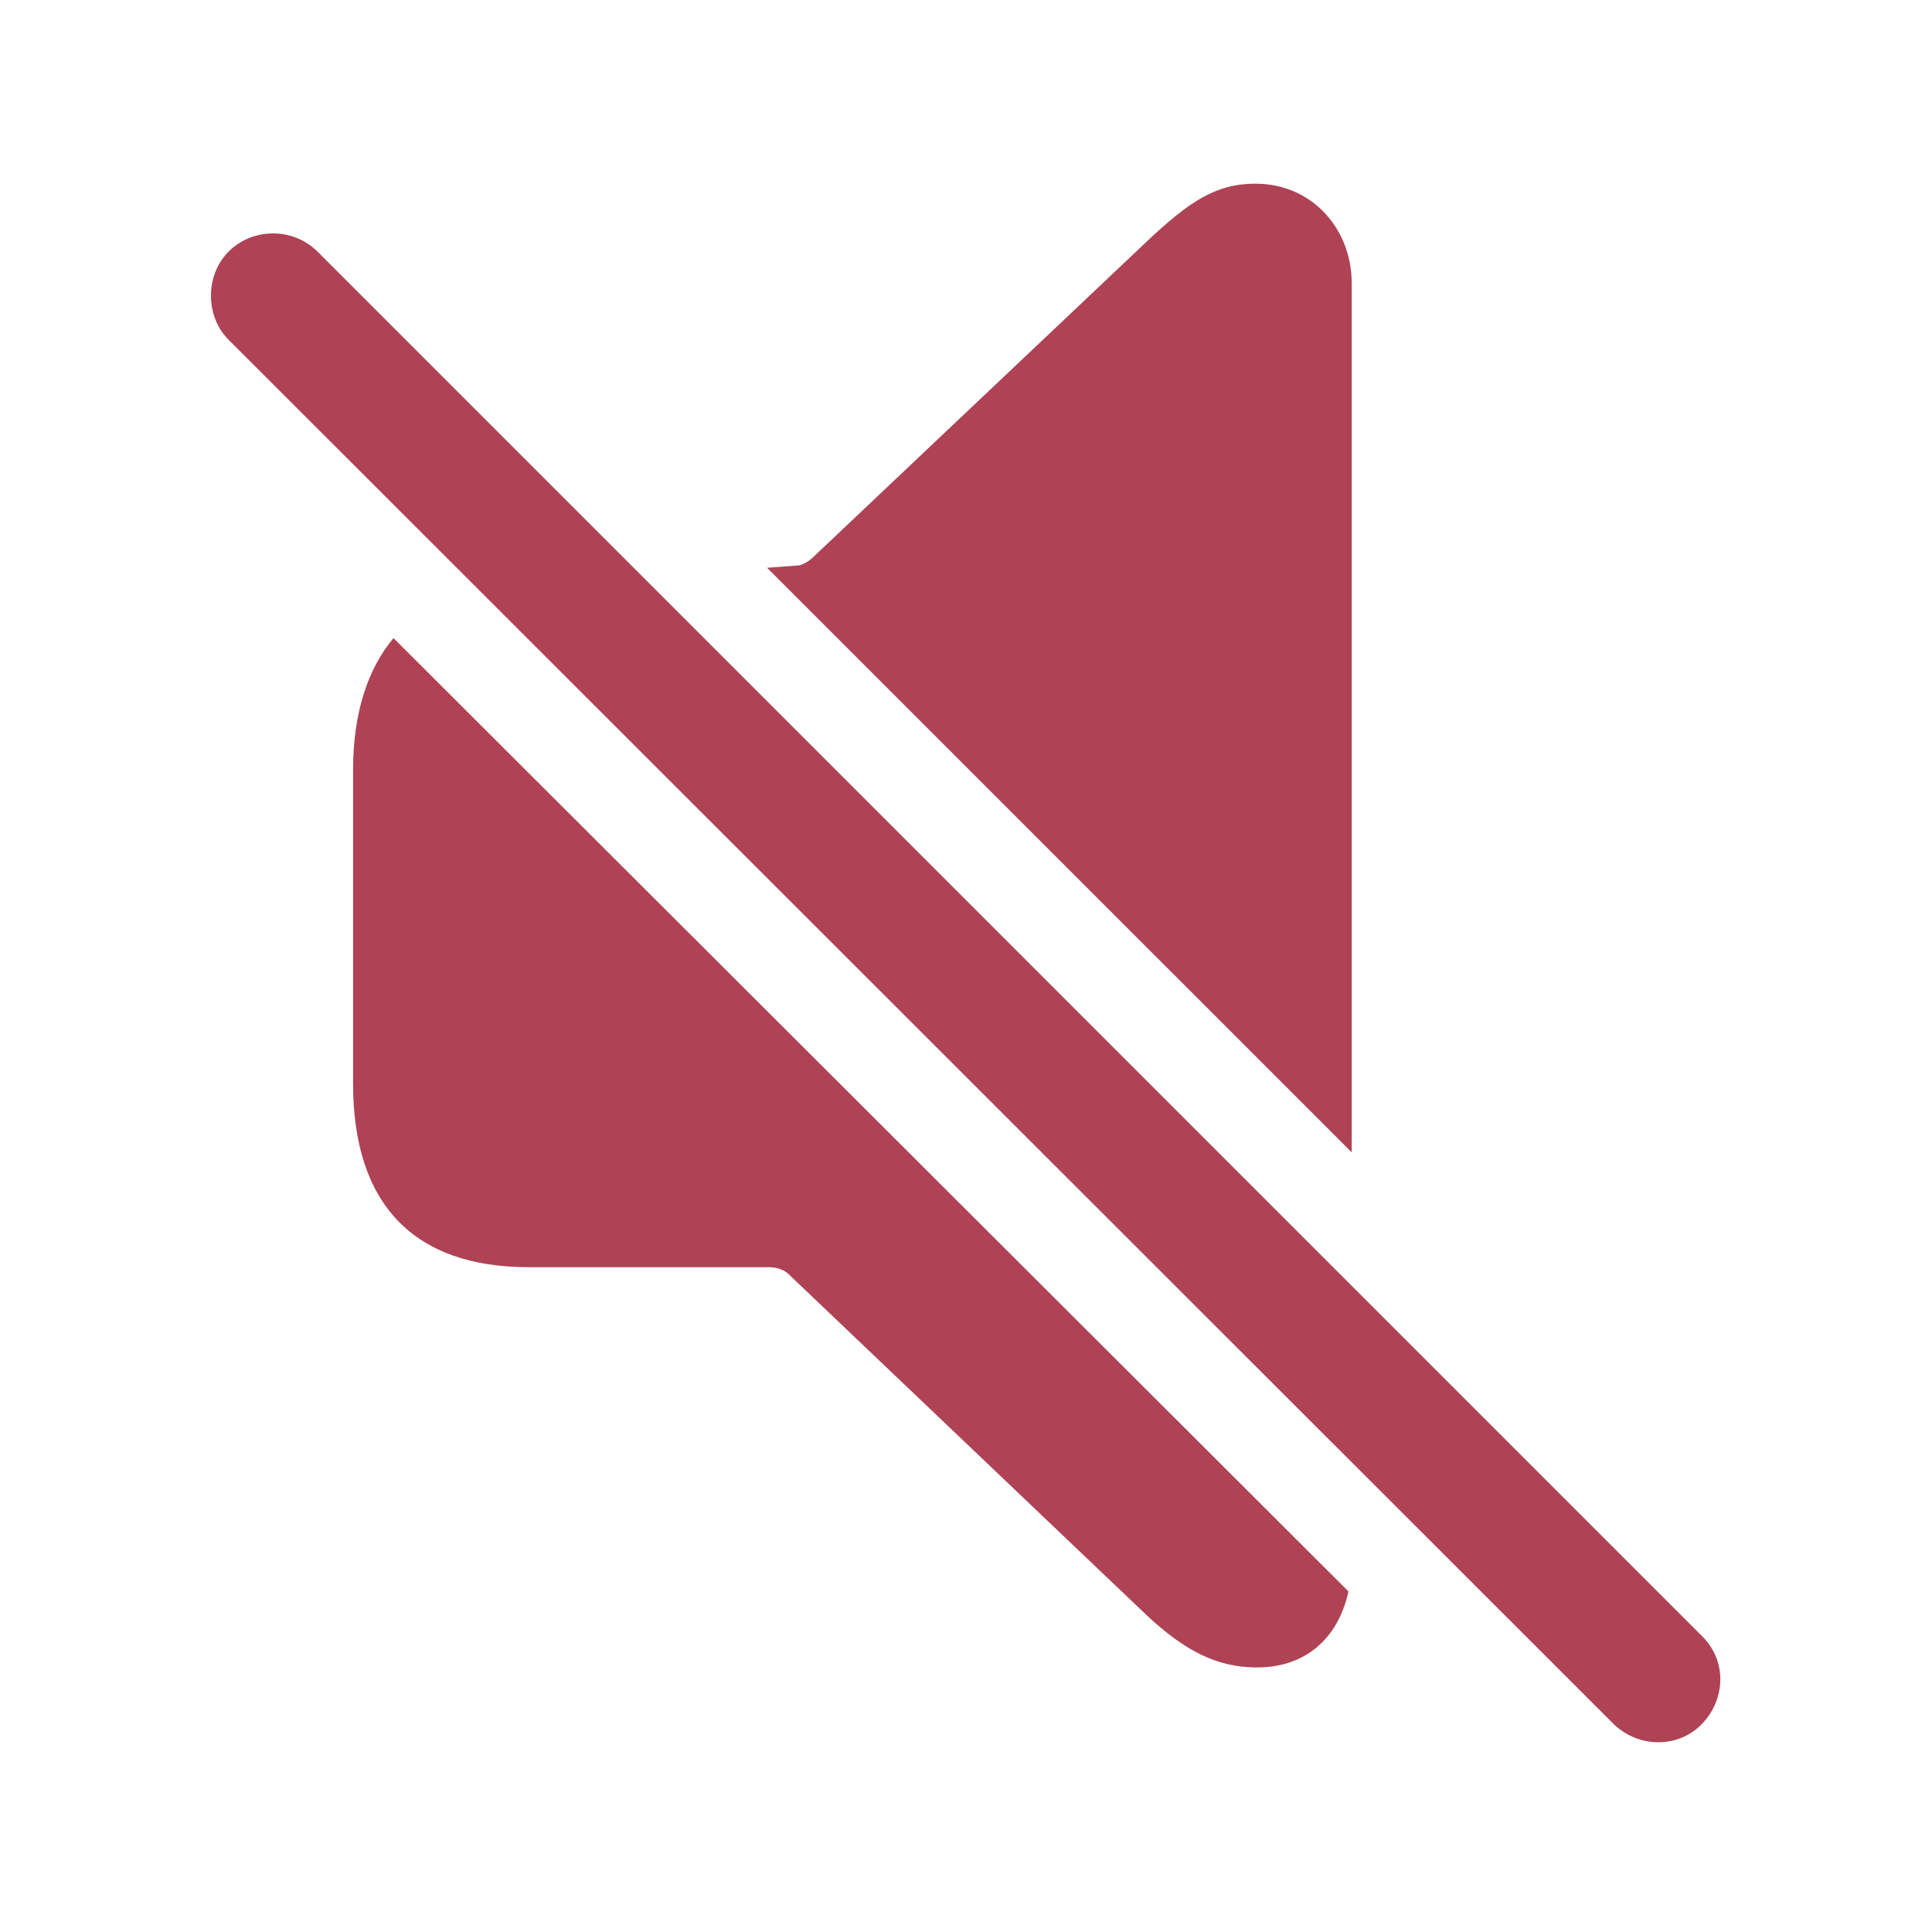
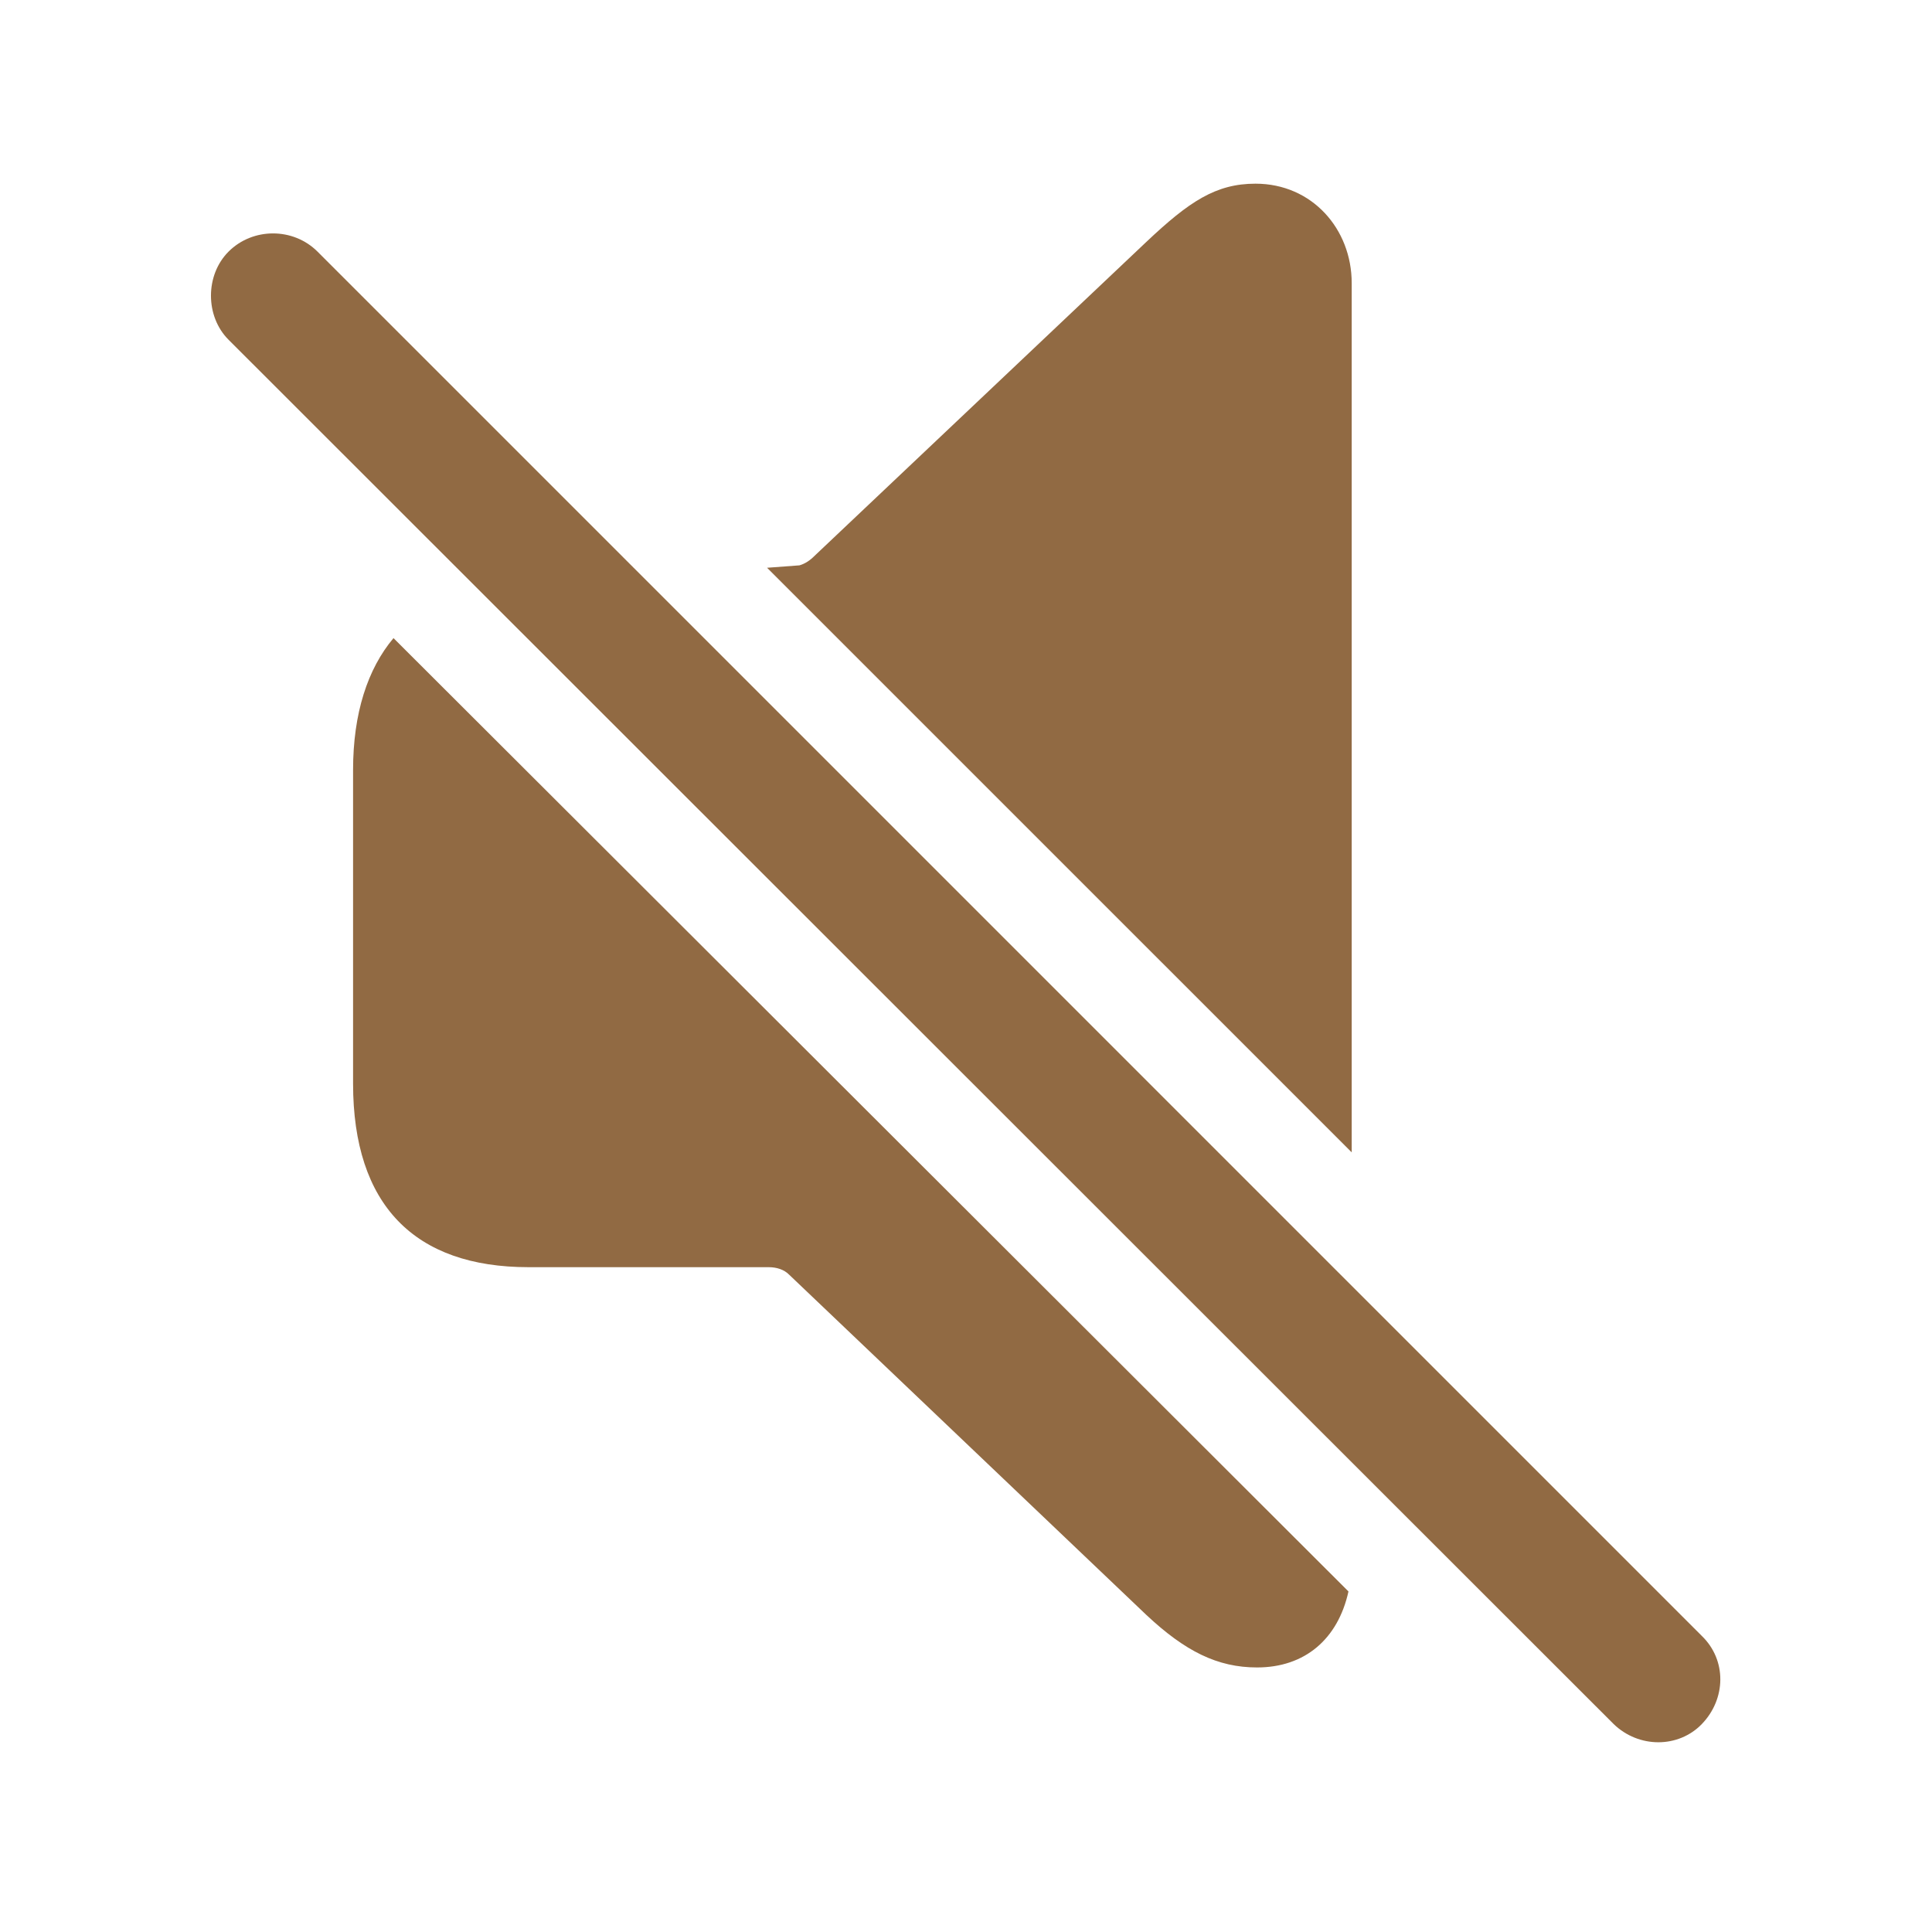
- <svg fill="#AF4255" width="120px" height="120px" viewBox="0 0 56 56">
+ <svg fill="#916A43" width="120px" height="120px" viewBox="0 0 56 56">
  <path d="M 39.18 33.402 L 39.18 8.207 C 39.18 6.637 38.031 5.324 36.391 5.324 C 35.242 5.324 34.469 5.84 33.227 7.012 L 23.617 16.105 C 23.477 16.246 23.336 16.34 23.172 16.387 L 22.234 16.457 Z M 46.773 49.973 C 47.5 50.676 48.648 50.676 49.328 49.973 C 50.031 49.246 50.055 48.121 49.328 47.418 L 9.203 7.293 C 8.5 6.59 7.328 6.59 6.625 7.293 C 5.945 7.973 5.945 9.168 6.625 9.848 Z M 36.437 48.332 C 37.82 48.332 38.781 47.512 39.086 46.129 L 11.406 18.496 C 10.656 19.387 10.234 20.676 10.234 22.316 L 10.234 31.41 C 10.234 34.926 12.015 36.73 15.32 36.73 L 22.281 36.73 C 22.515 36.73 22.727 36.801 22.867 36.941 L 33.227 46.809 C 34.352 47.863 35.289 48.332 36.437 48.332 Z" />
</svg>
